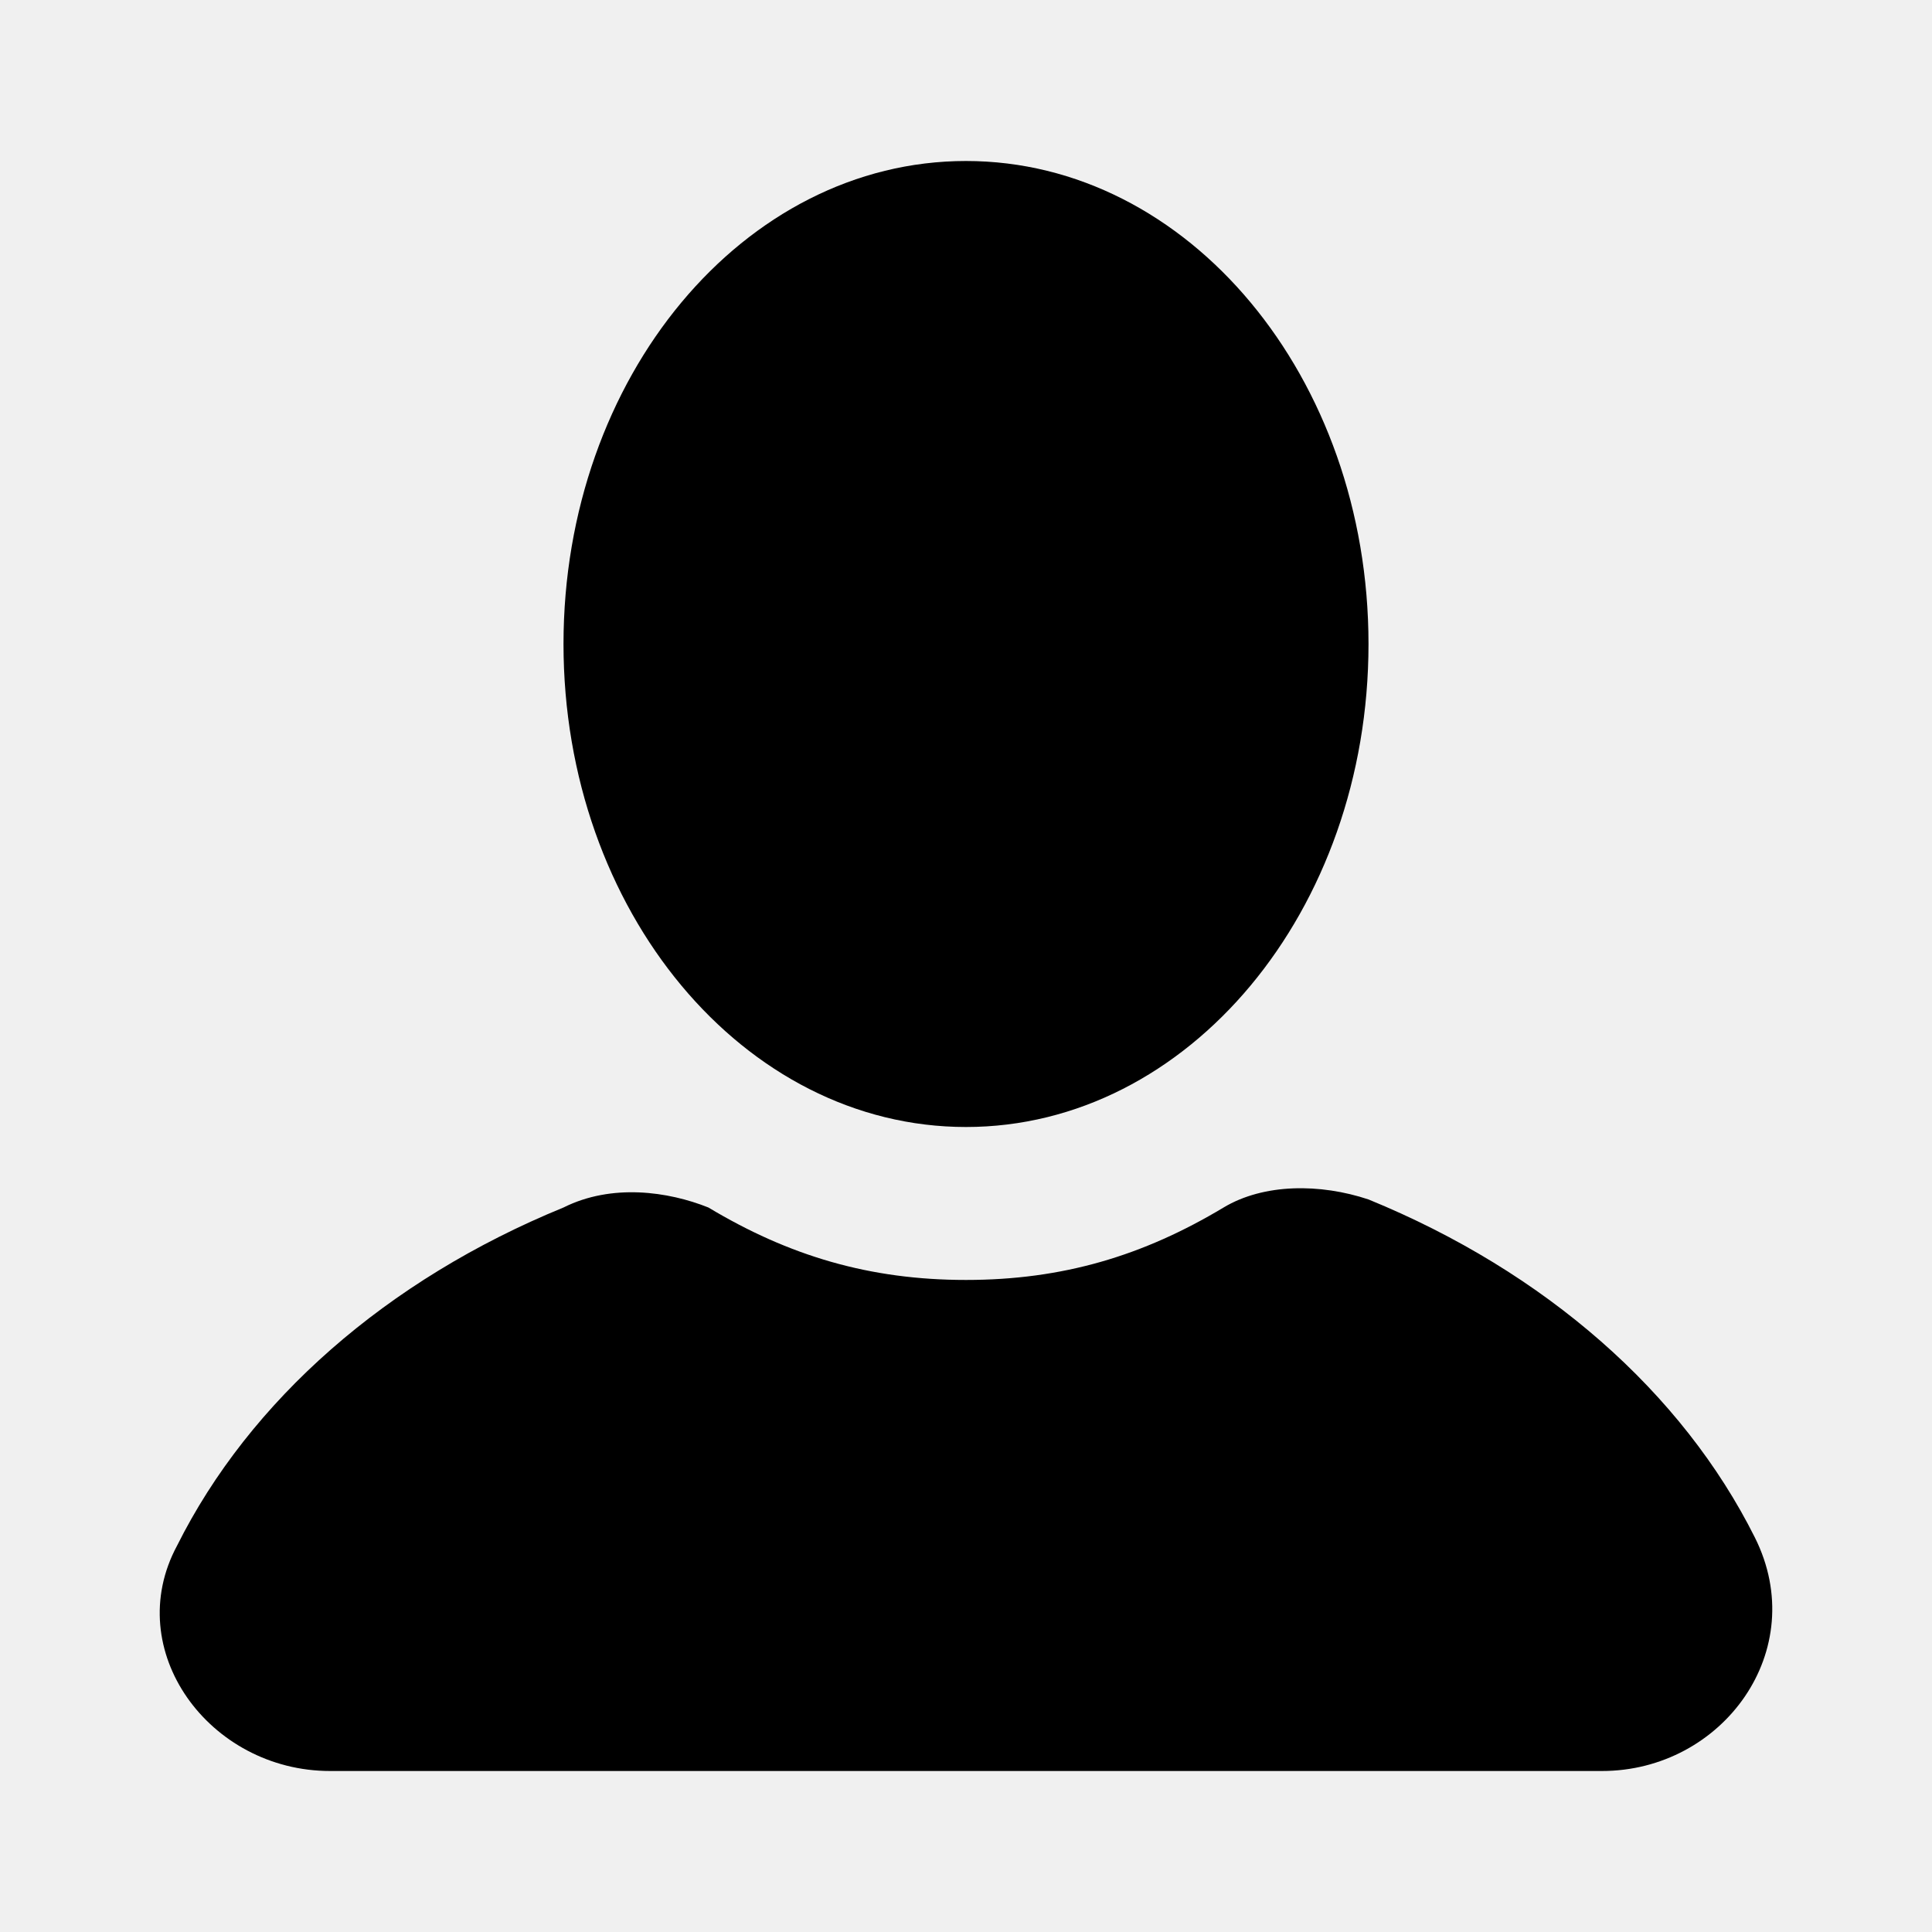
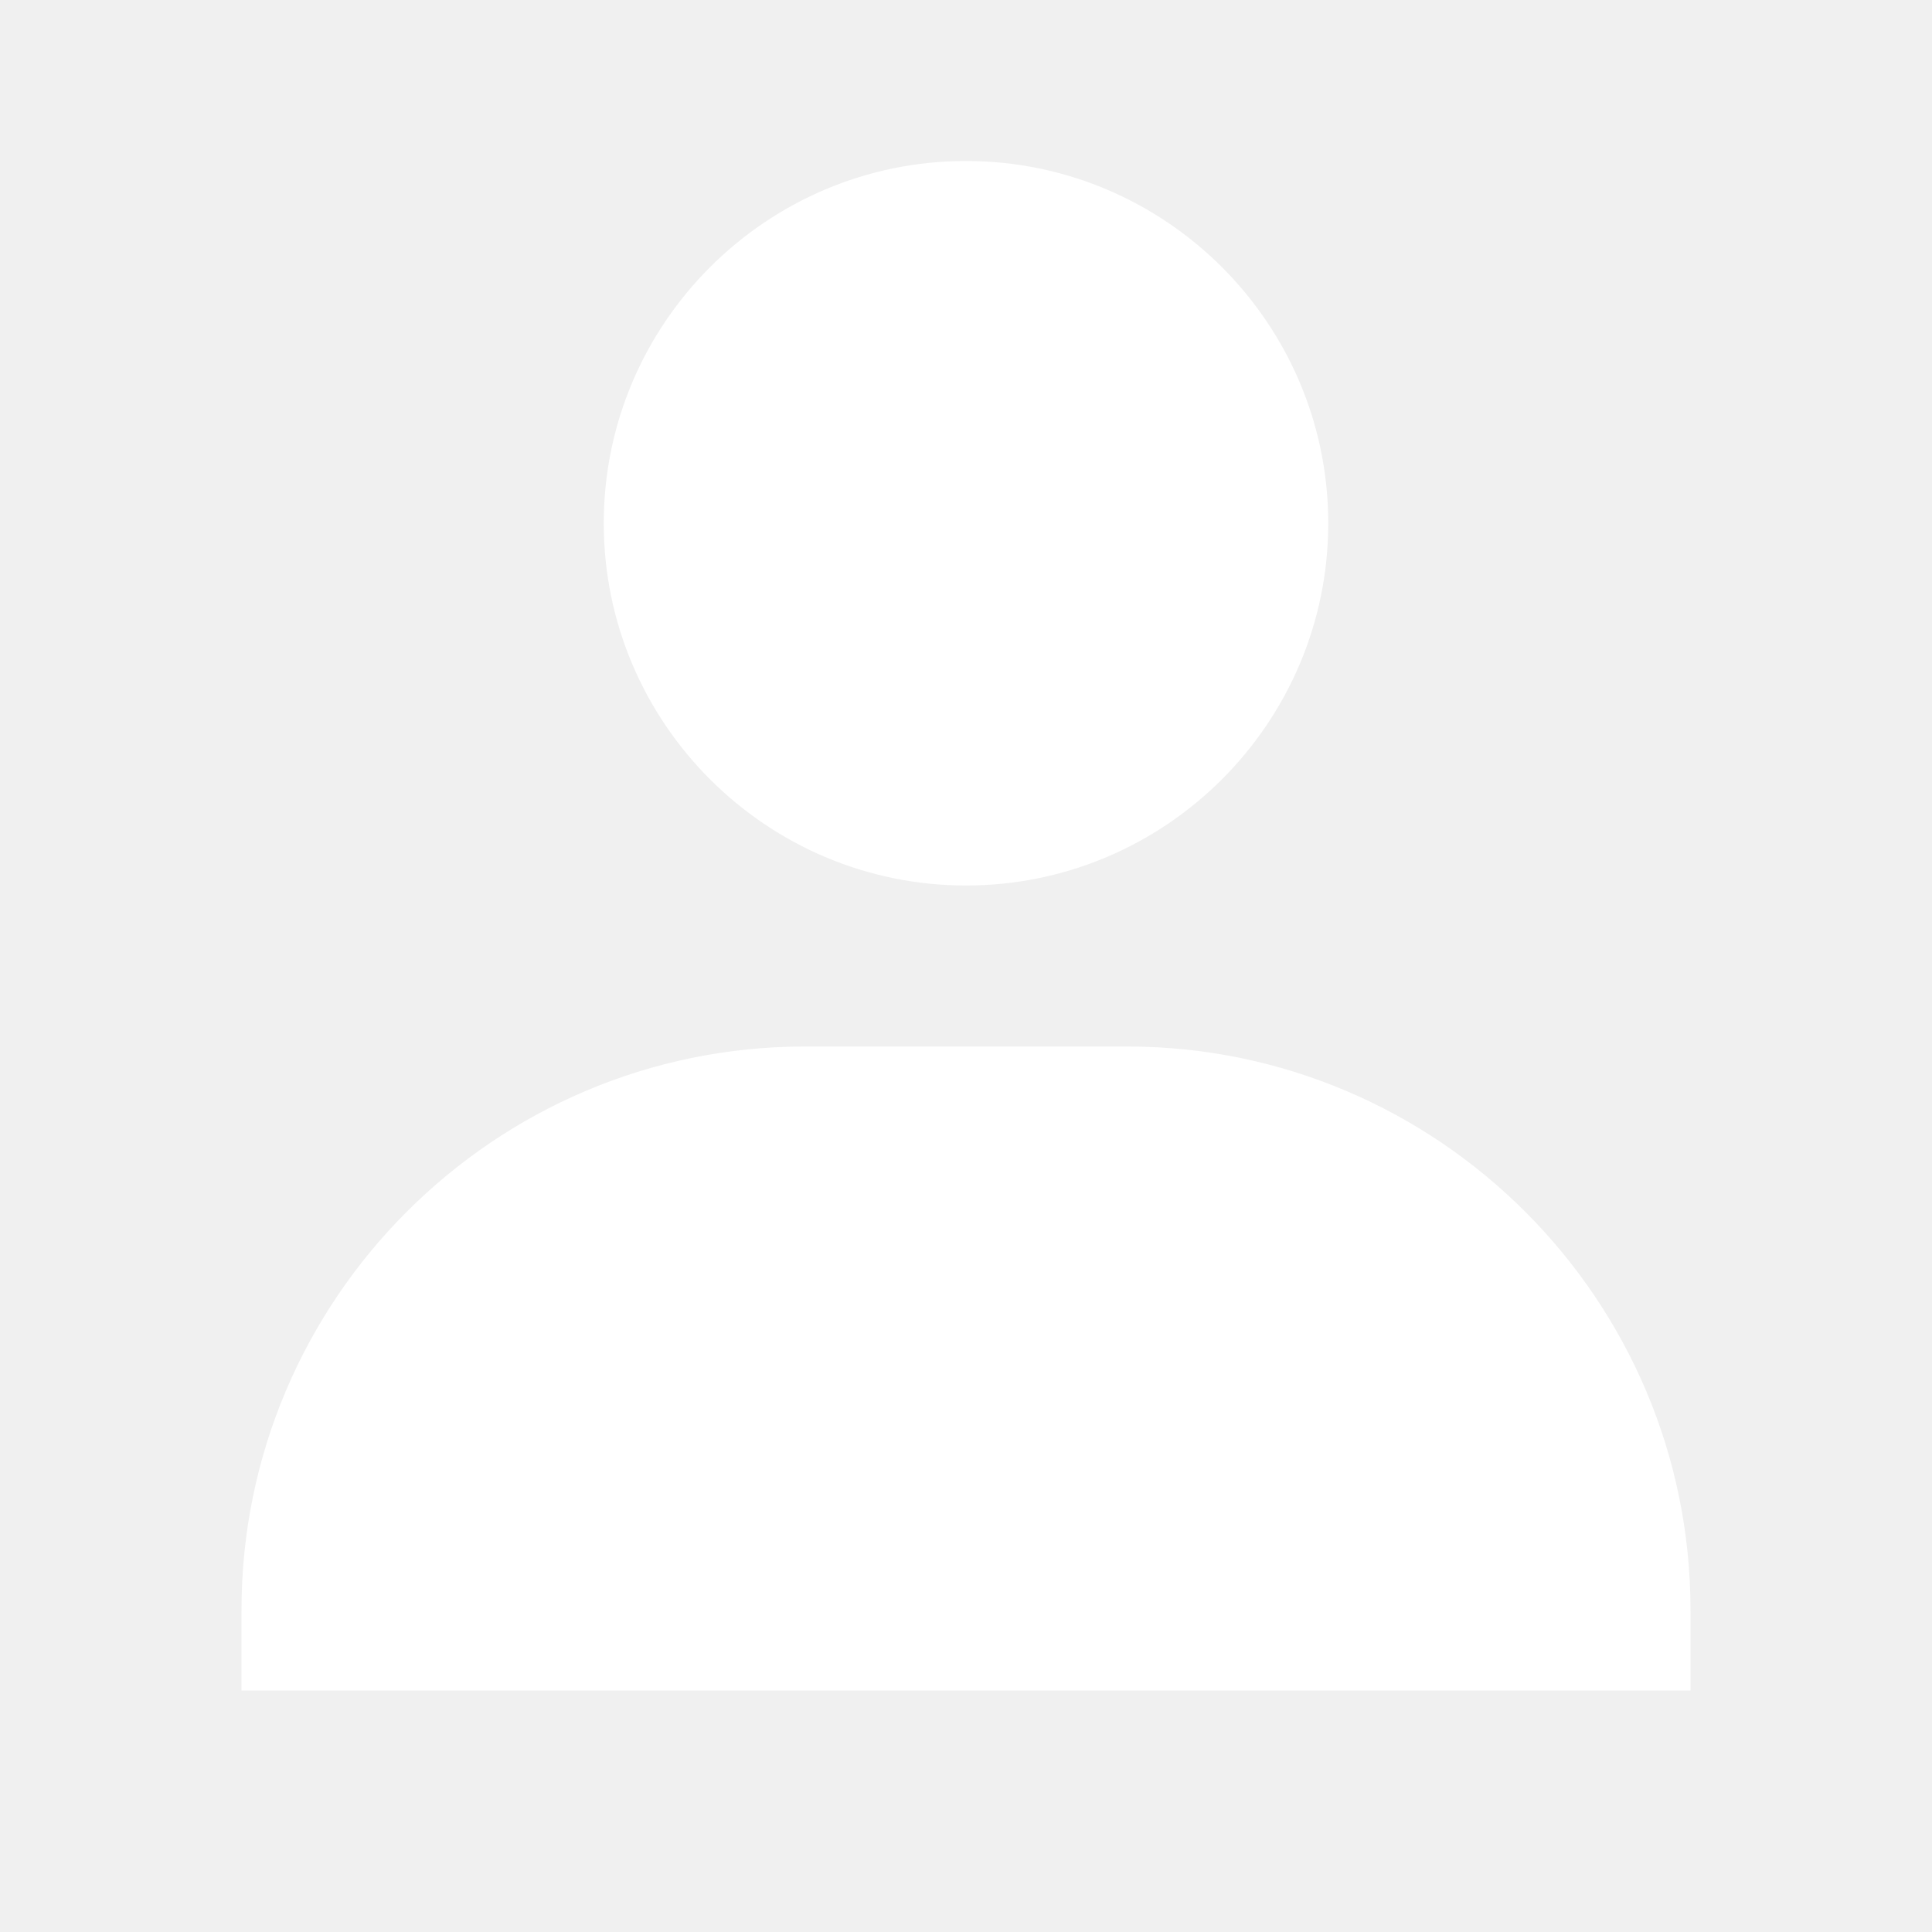
- <svg xmlns="http://www.w3.org/2000/svg" style="enable-background:new 0 0 24 24;" version="1.1" viewBox="0 0 24 24" xml:space="preserve">
-   <g id="info" />
-   <g id="icons">
-     <g id="user">
-       <ellipse cx="12" cy="8" rx="5" ry="6" />
-       <path d="M21.8,19.1c-0.9-1.8-2.6-3.3-4.8-4.2c-0.6-0.2-1.3-0.2-1.8,0.1c-1,0.6-2,0.9-3.2,0.9s-2.2-0.3-3.2-0.9    C8.3,14.8,7.6,14.7,7,15c-2.2,0.9-3.9,2.4-4.8,4.2C1.5,20.5,2.6,22,4.1,22h15.8C21.4,22,22.5,20.5,21.8,19.1z" />
-     </g>
-   </g>
+ <svg xmlns="http://www.w3.org/2000/svg" width="48" height="48" viewBox="0 0 48 48" fill="none">
+   <path d="M15 13C15 17.962 19.038 22 24 22C28.962 22 33 17.962 33 13C33 8.038 28.962 4 24 4C19.038 4 15 8.038 15 13ZM40 42H42V40C42 32.282 35.718 26 28 26H20C12.28 26 6 32.282 6 40V42H40Z" fill="white" />
</svg>
